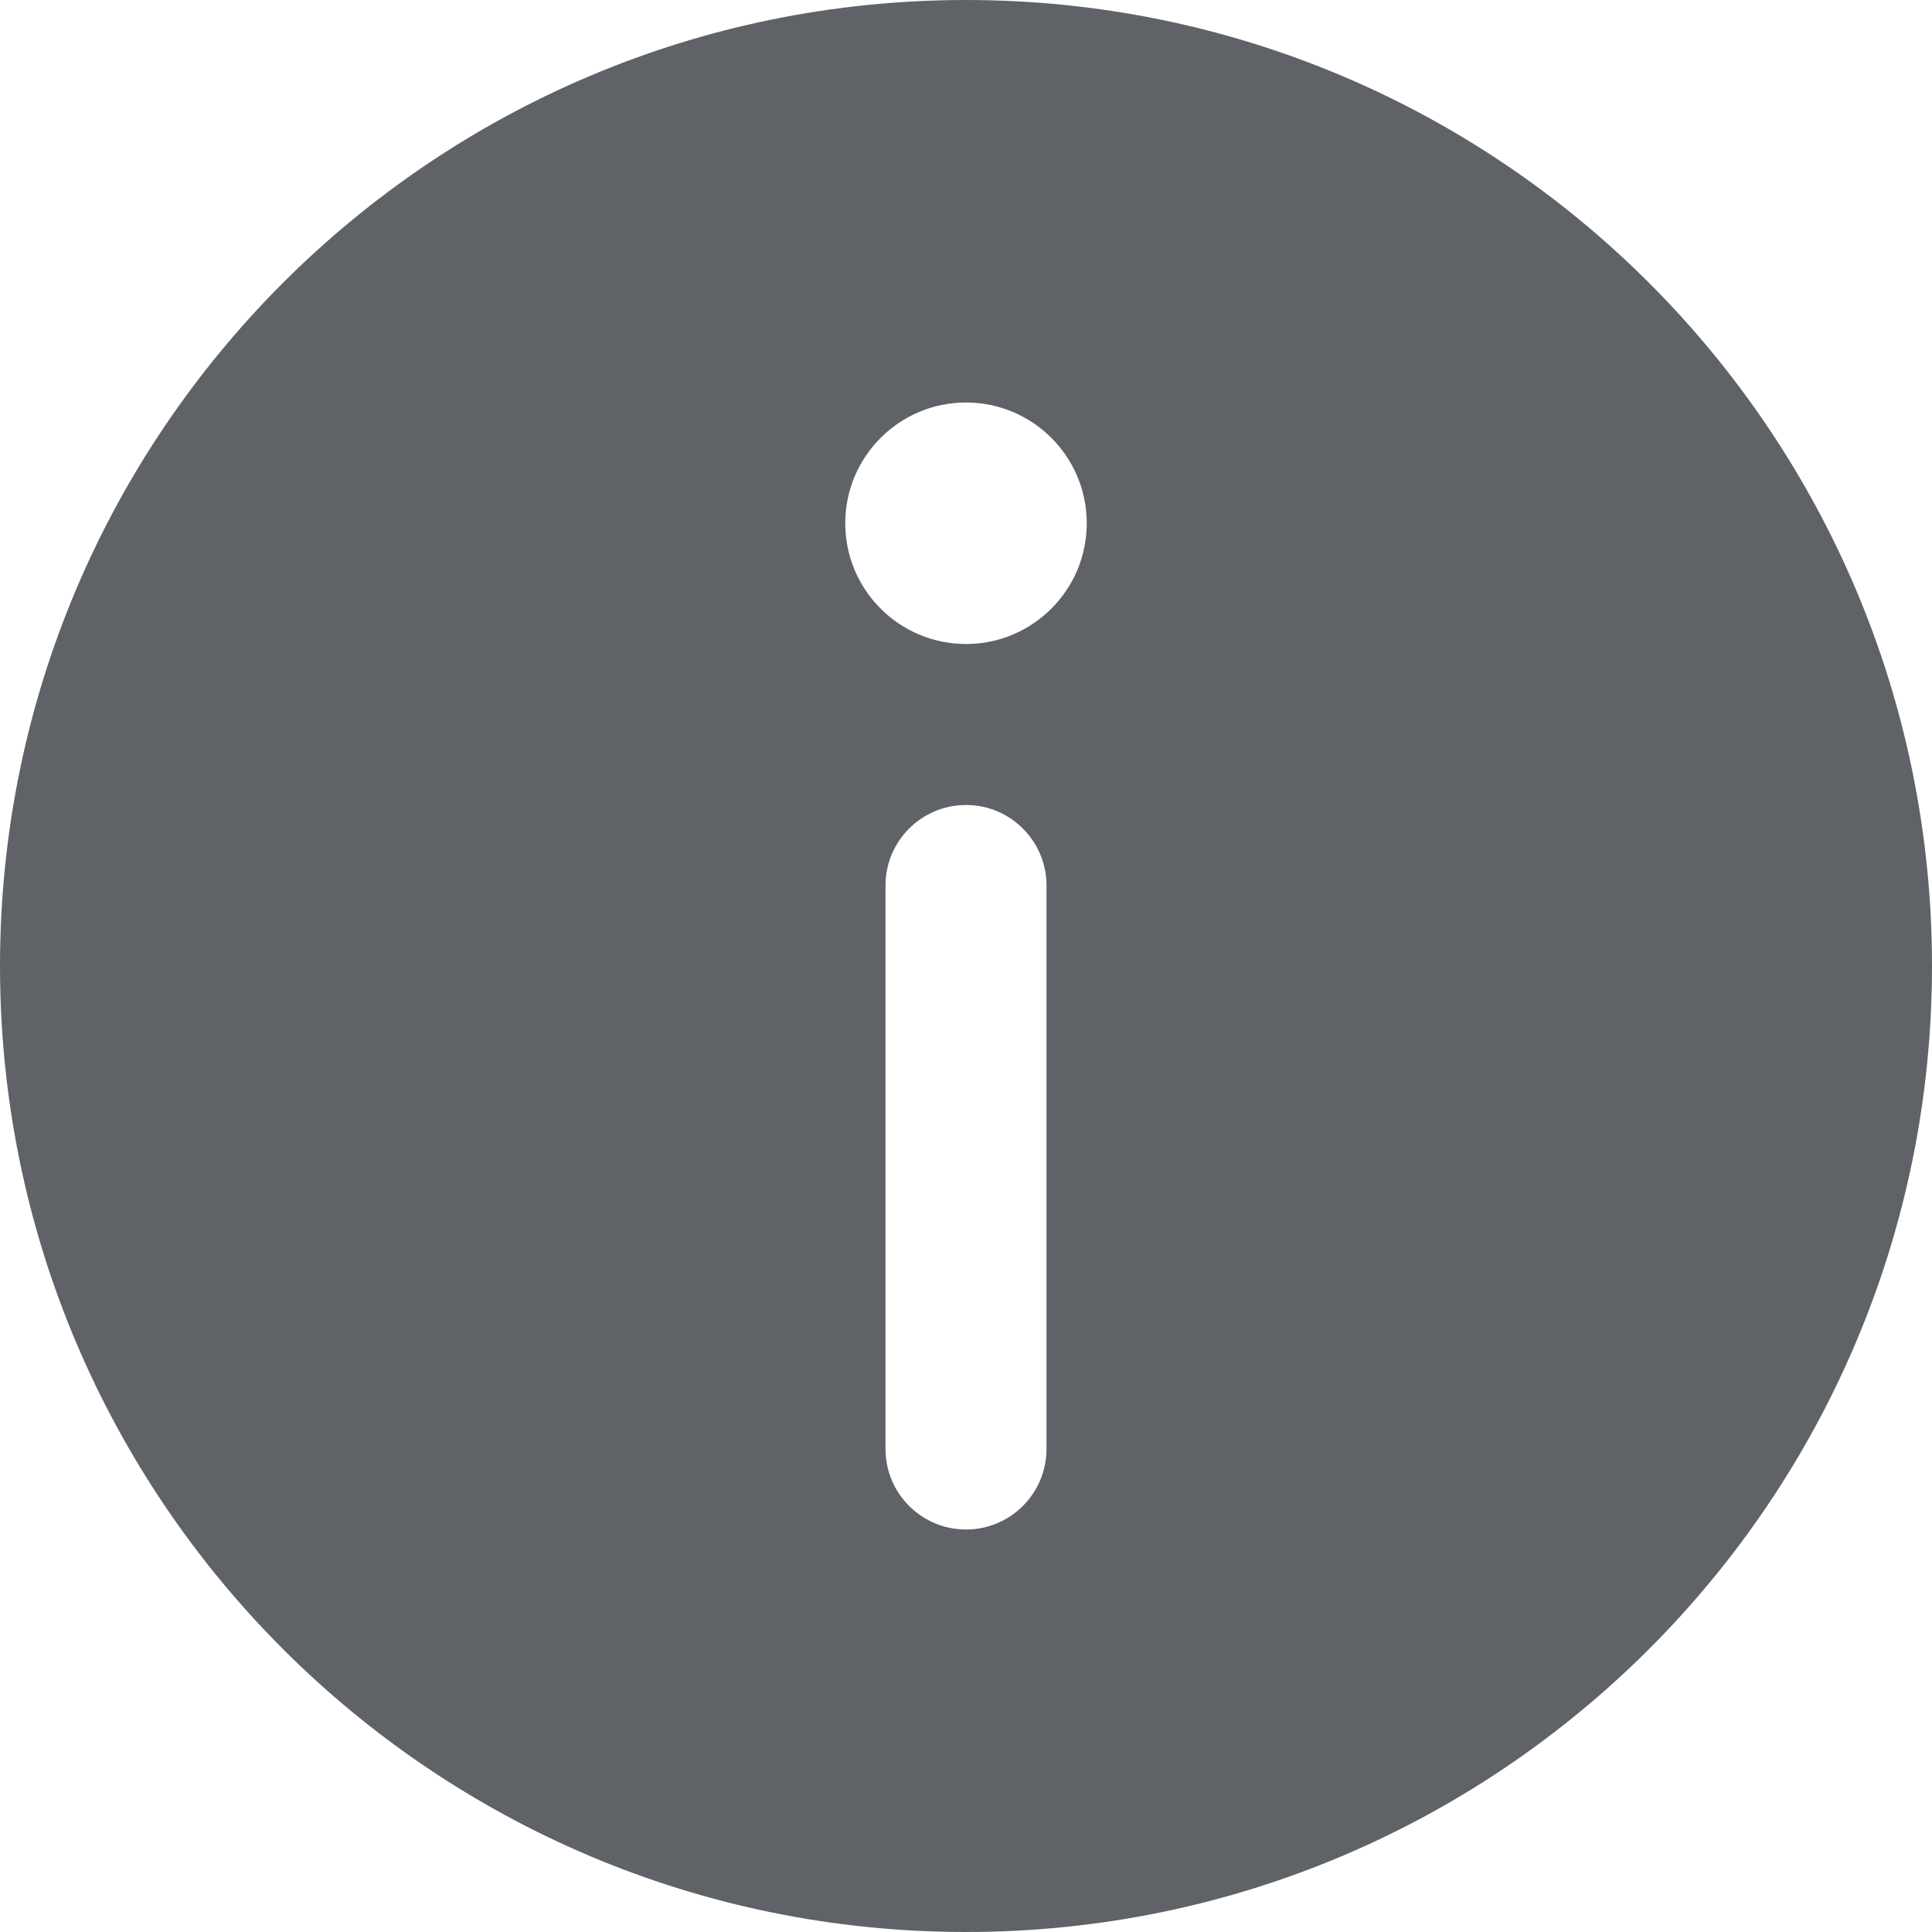
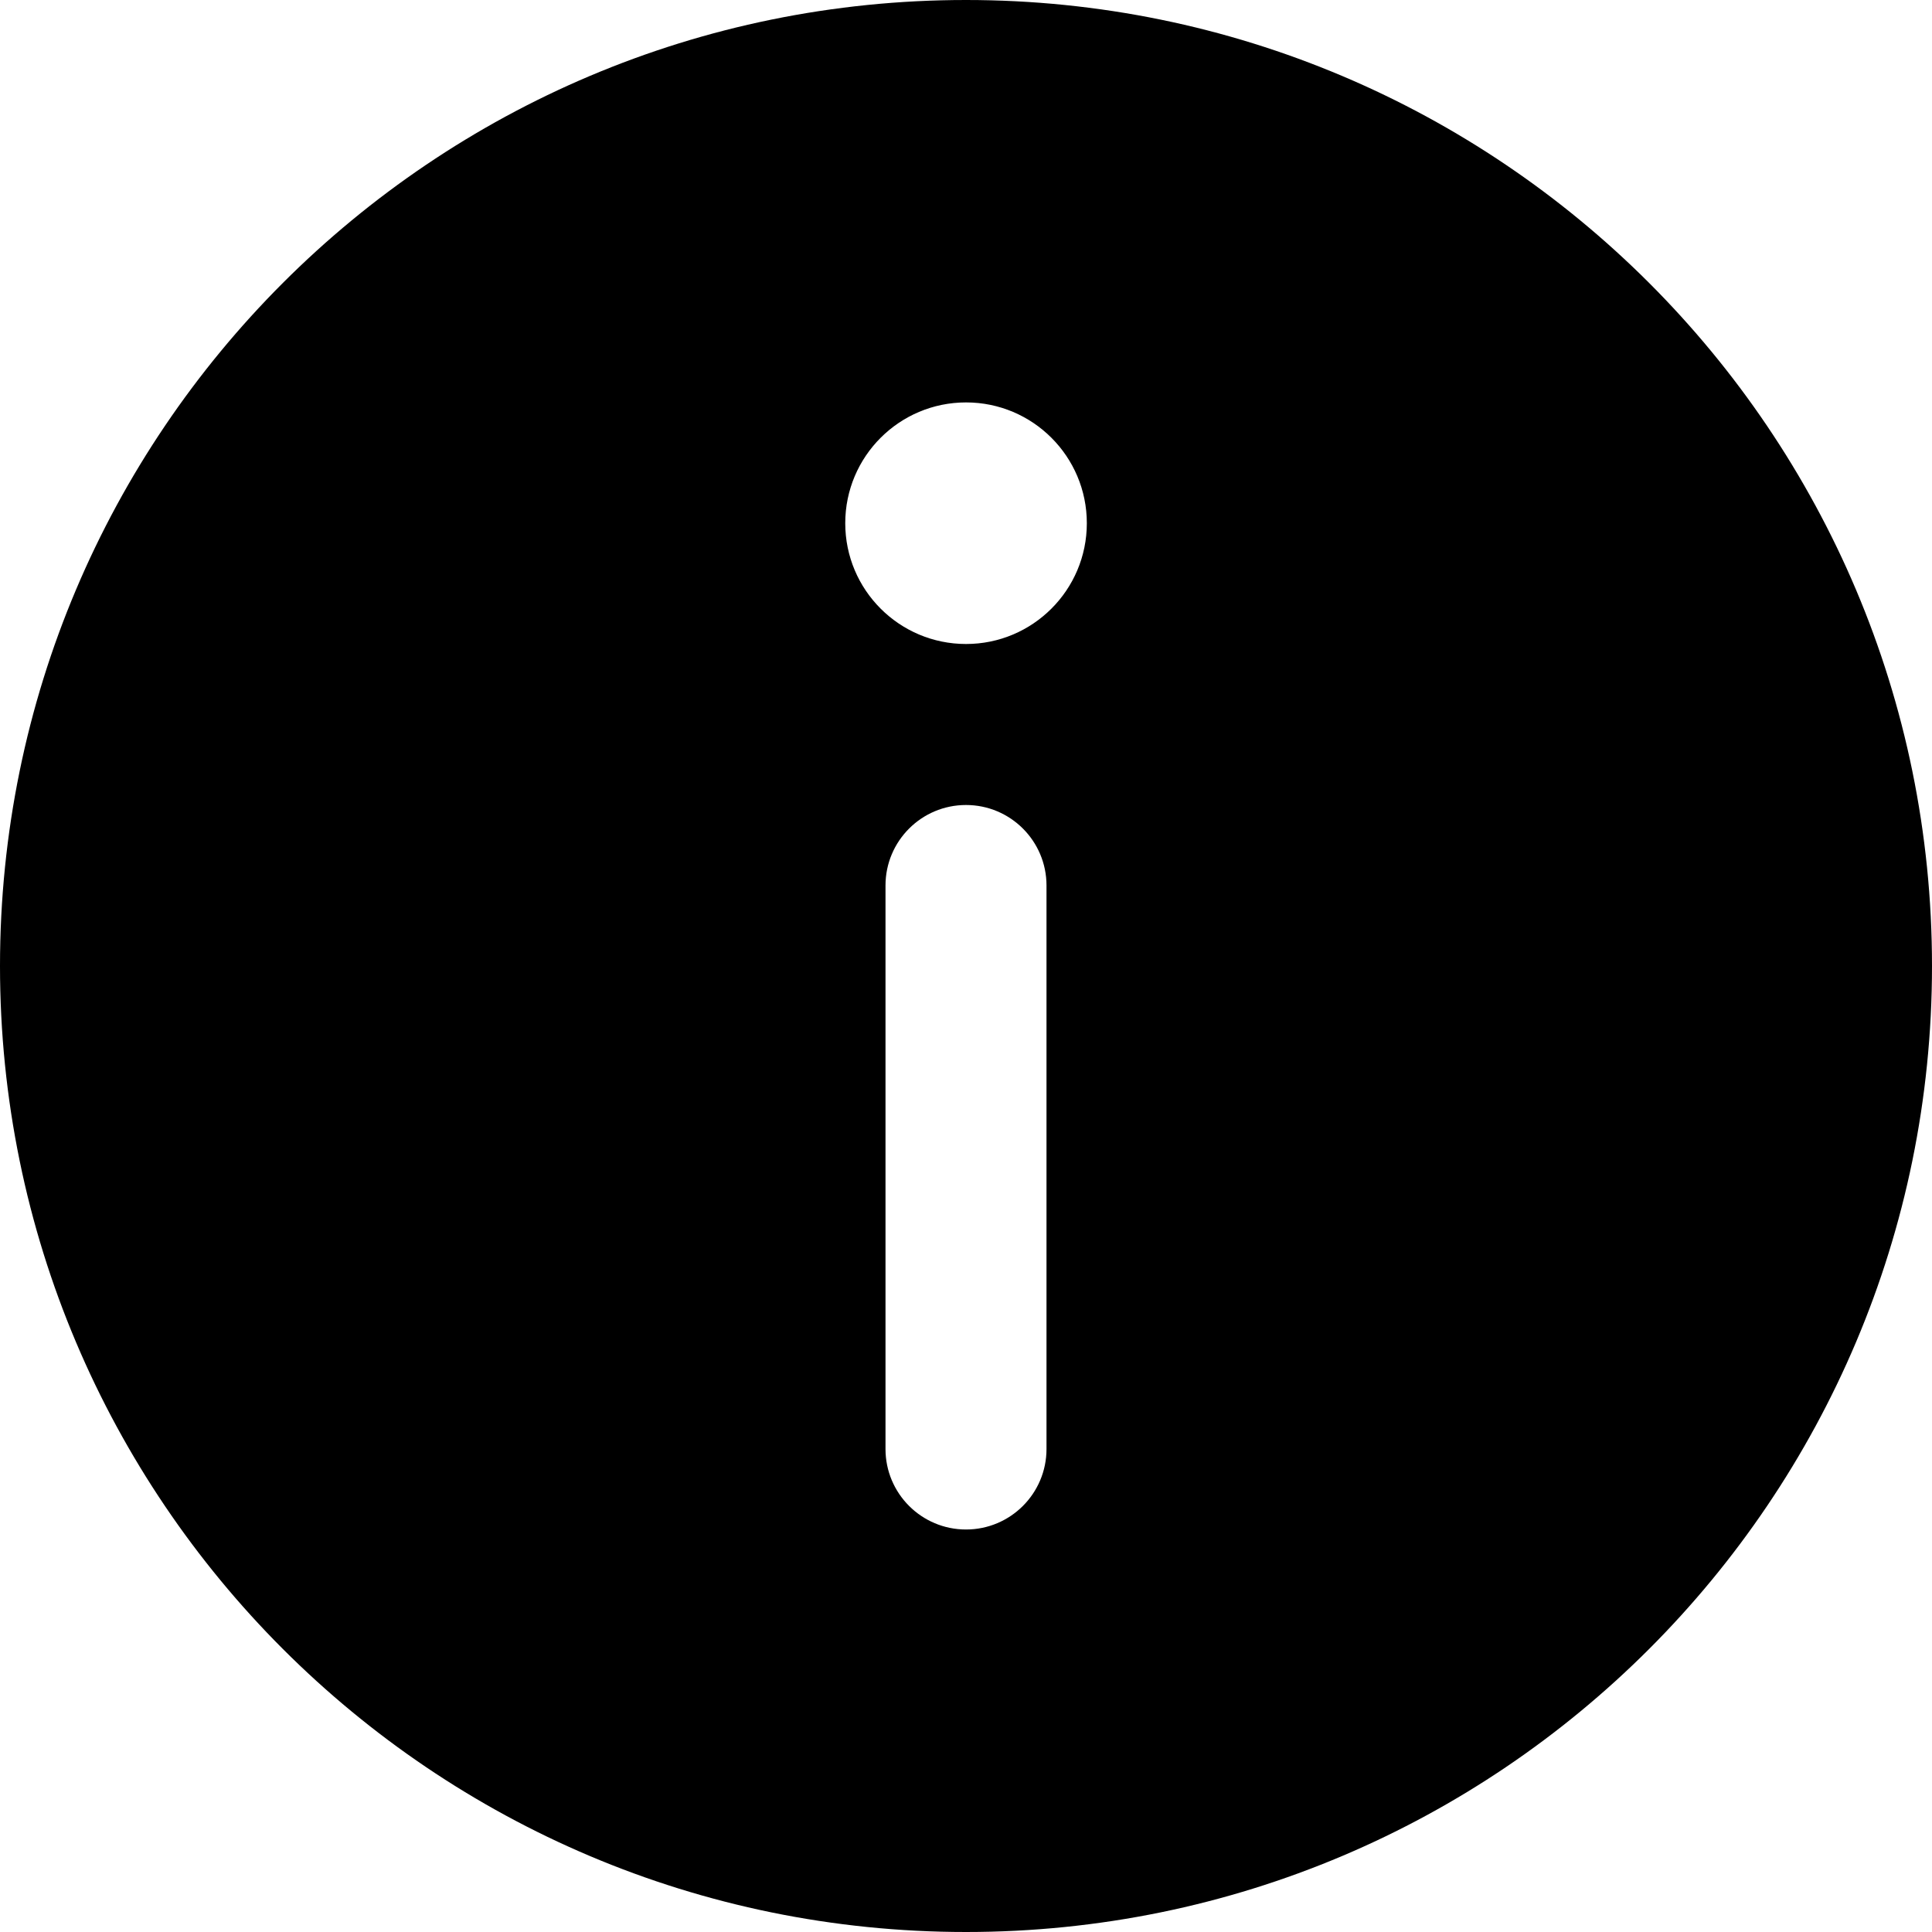
- <svg xmlns="http://www.w3.org/2000/svg" width="24" height="24" viewBox="0 0 24 24" fill="none">
-   <path d="M12 0C5.373 0 0 5.37 0 12C0 18.627 5.373 24 12 24C18.627 24 24 18.627 24 12C24 5.37 18.627 0 12 0ZM13 18C13 18.552 12.552 19 12 19C11.448 19 11 18.552 11 18V11C11 10.448 11.448 10 12 10C12.552 10 13 10.448 13 11V18ZM12 8C11.172 8 10.5 7.328 10.5 6.5C10.5 5.672 11.172 5 12 5C12.828 5 13.5 5.672 13.5 6.5C13.5 7.328 12.828 8 12 8Z" fill="#5F6368" />
+ <svg xmlns="http://www.w3.org/2000/svg" width="24" height="24" fill="none" viewBox="0 0 24 24">
+   <path fill="#000" d="M12 0C5.373 0 0 5.37 0 12c0 6.627 5.373 12 12 12s12-5.373 12-12c0-6.63-5.373-12-12-12zm1 18a1 1 0 0 1-2 0v-7a1 1 0 0 1 2 0v7zM12 8a1.5 1.5 0 1 1 .001-3.001A1.5 1.5 0 0 1 12 8z" />
</svg>
